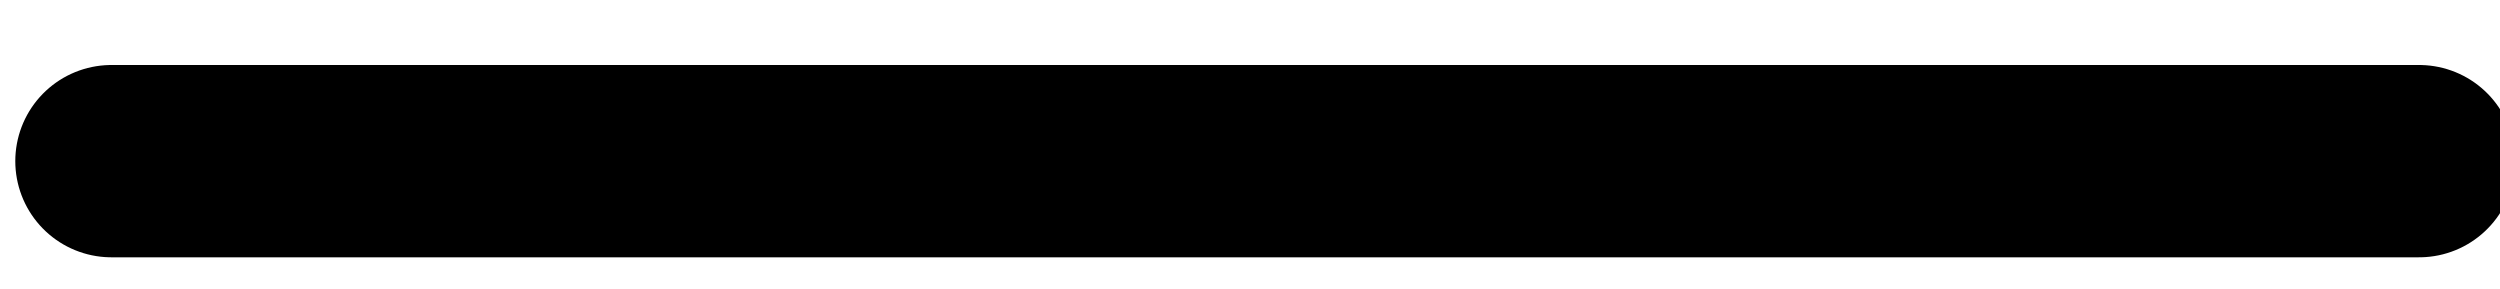
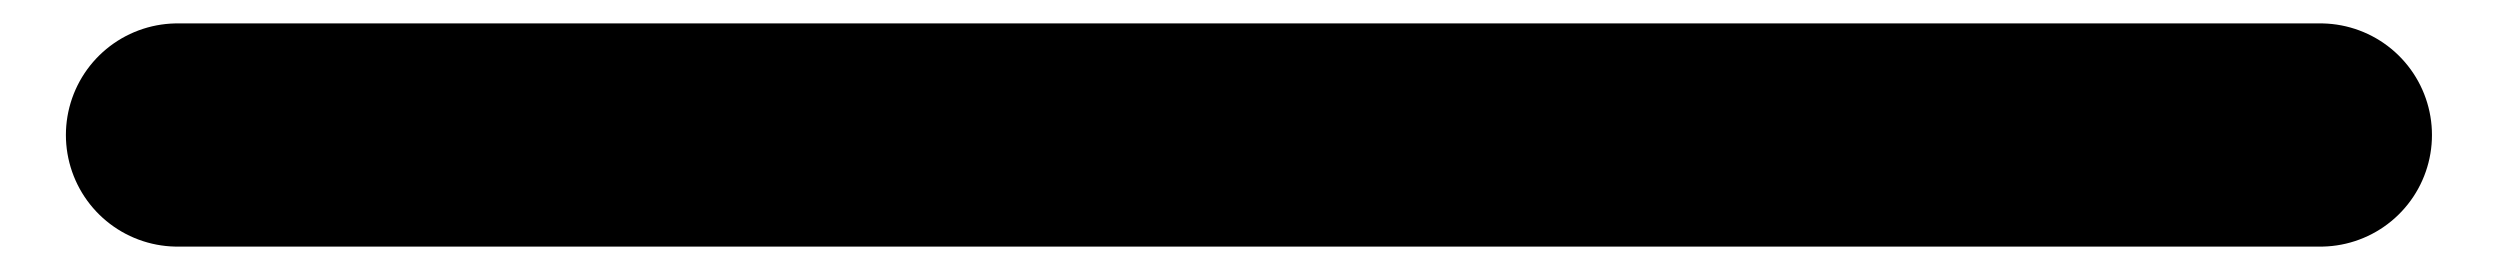
- <svg xmlns="http://www.w3.org/2000/svg" width="26" height="3" viewBox="0 0 26 3" fill="none">
-   <path d="M1.159 1.676H25.159" stroke="black" stroke-width="2" stroke-linecap="round" stroke-linejoin="round" />
+ <svg xmlns="http://www.w3.org/2000/svg" width="28" height="3" viewBox="0 0 28 3" fill="none">
+   <path d="M1.988 1.512H25.988" stroke="black" stroke-width="2.5" stroke-linecap="round" stroke-linejoin="round" />
</svg>
